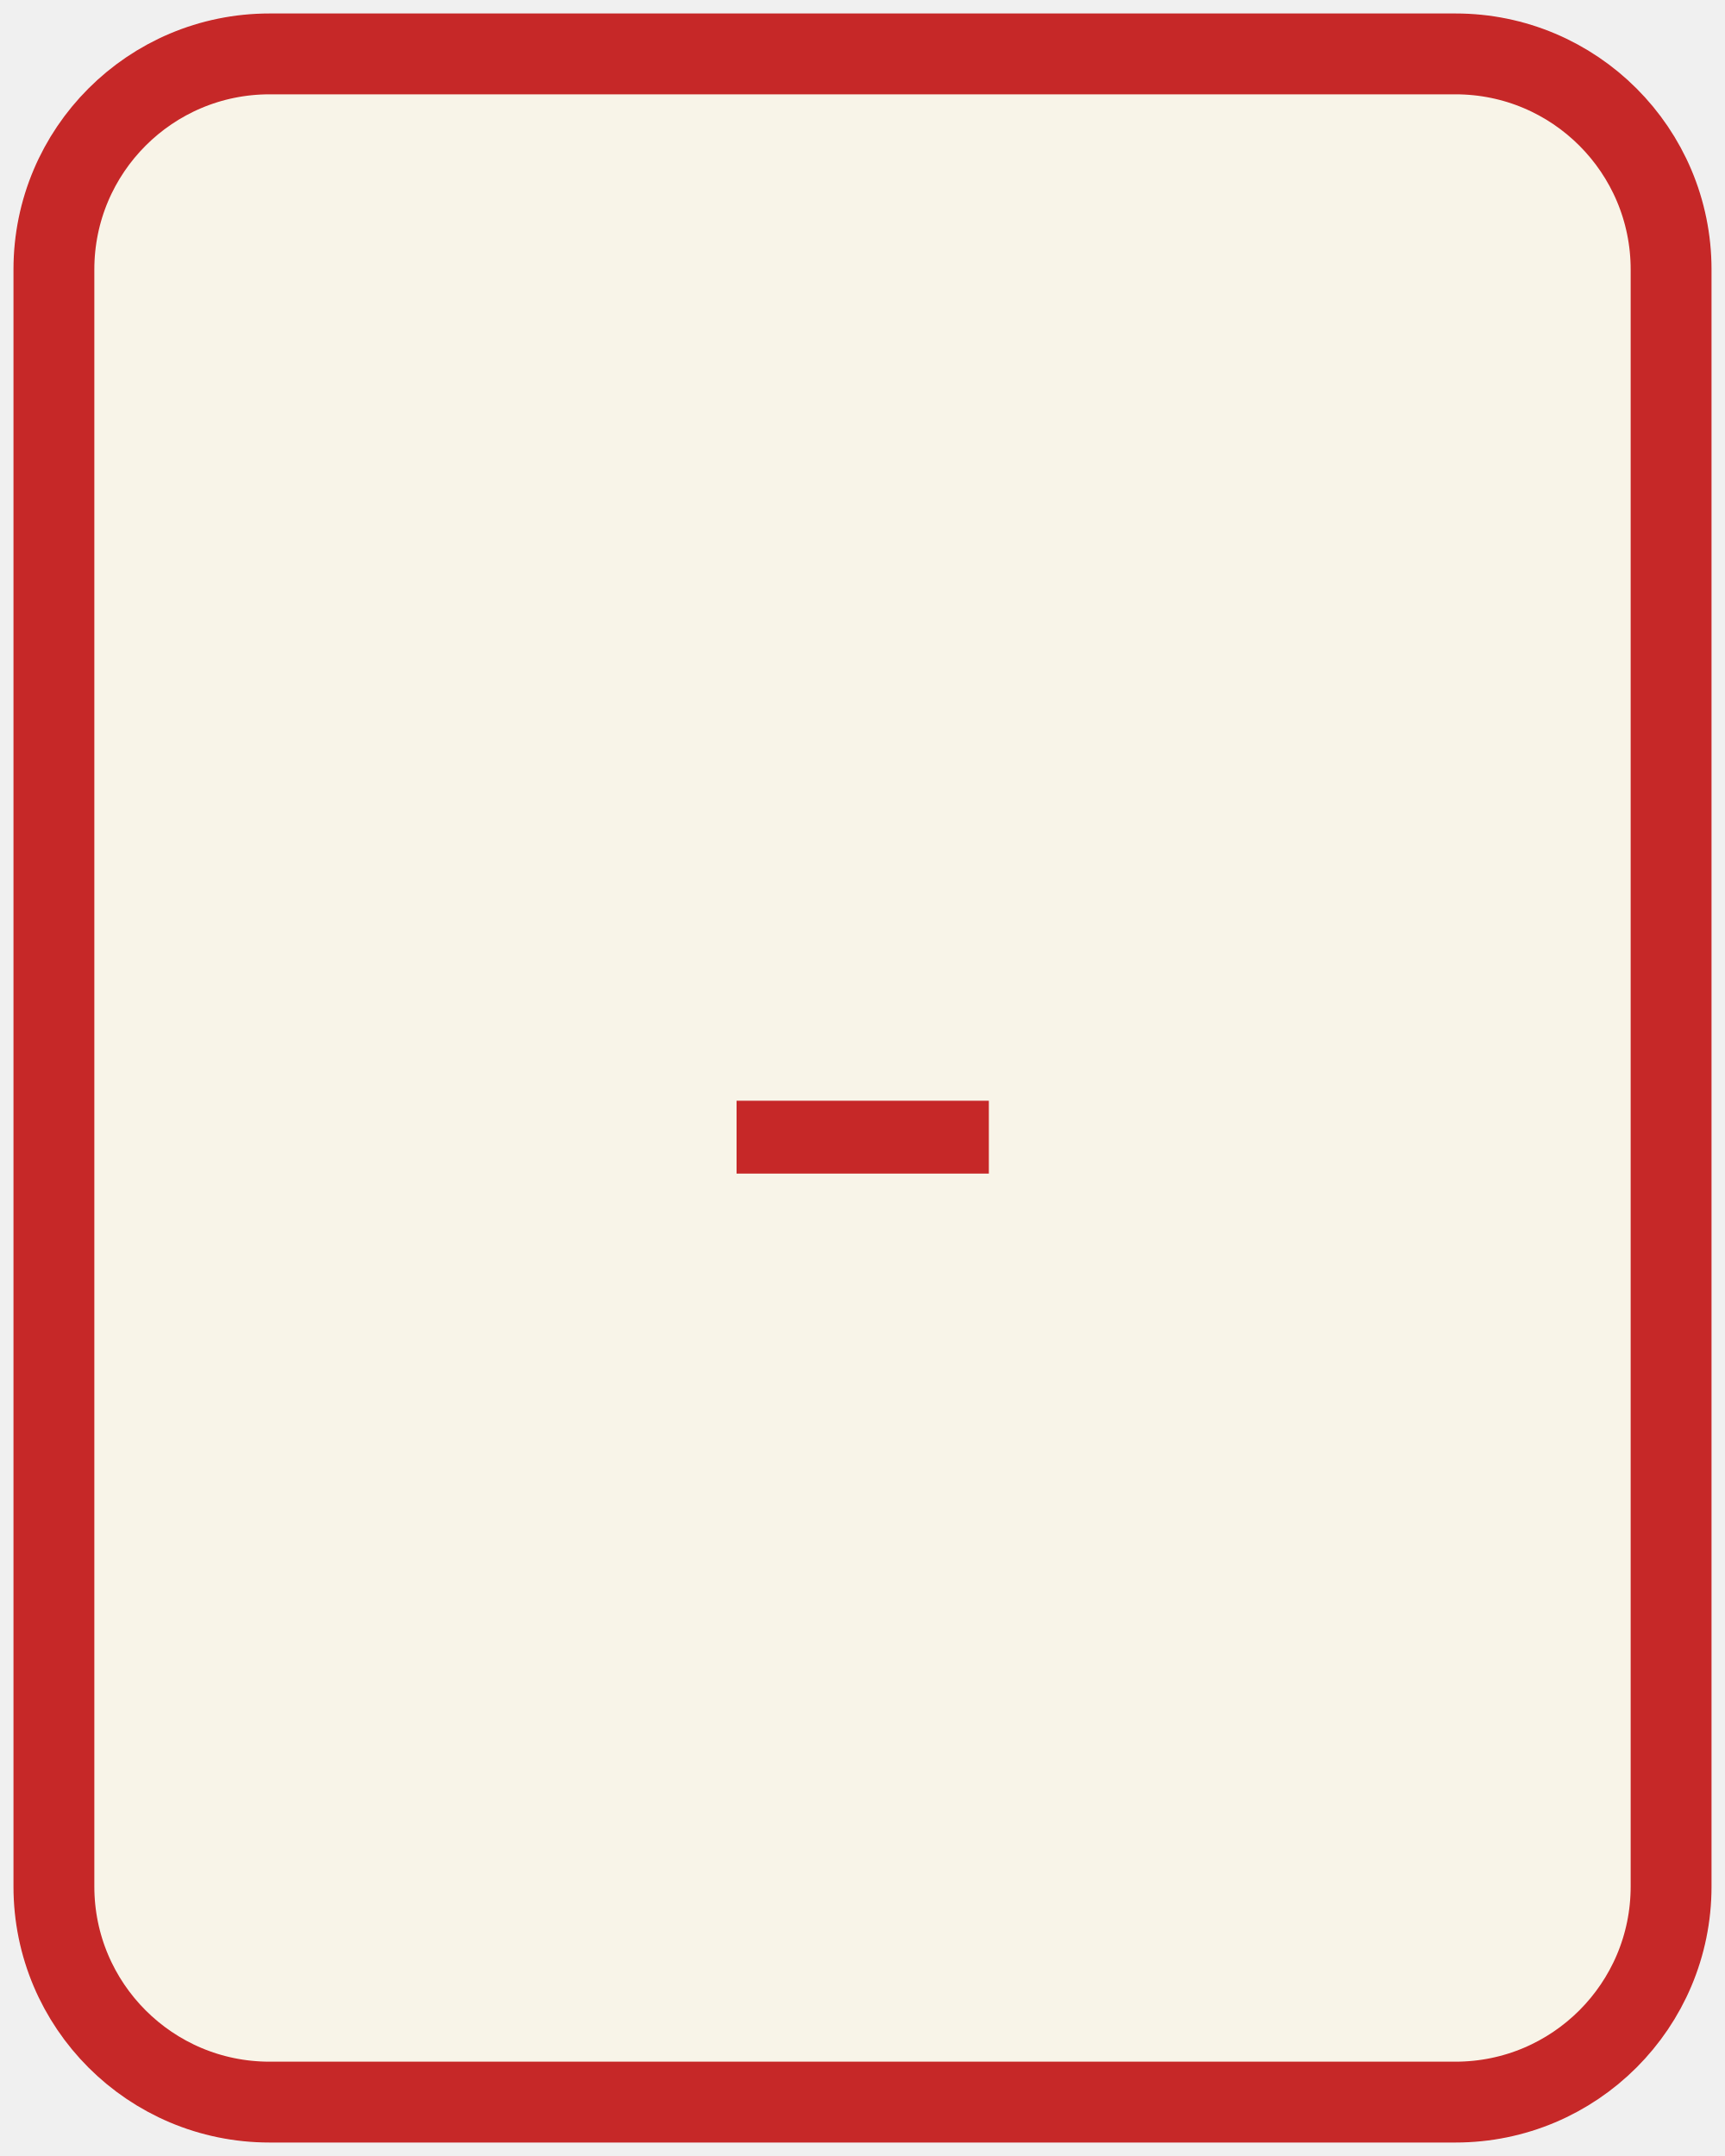
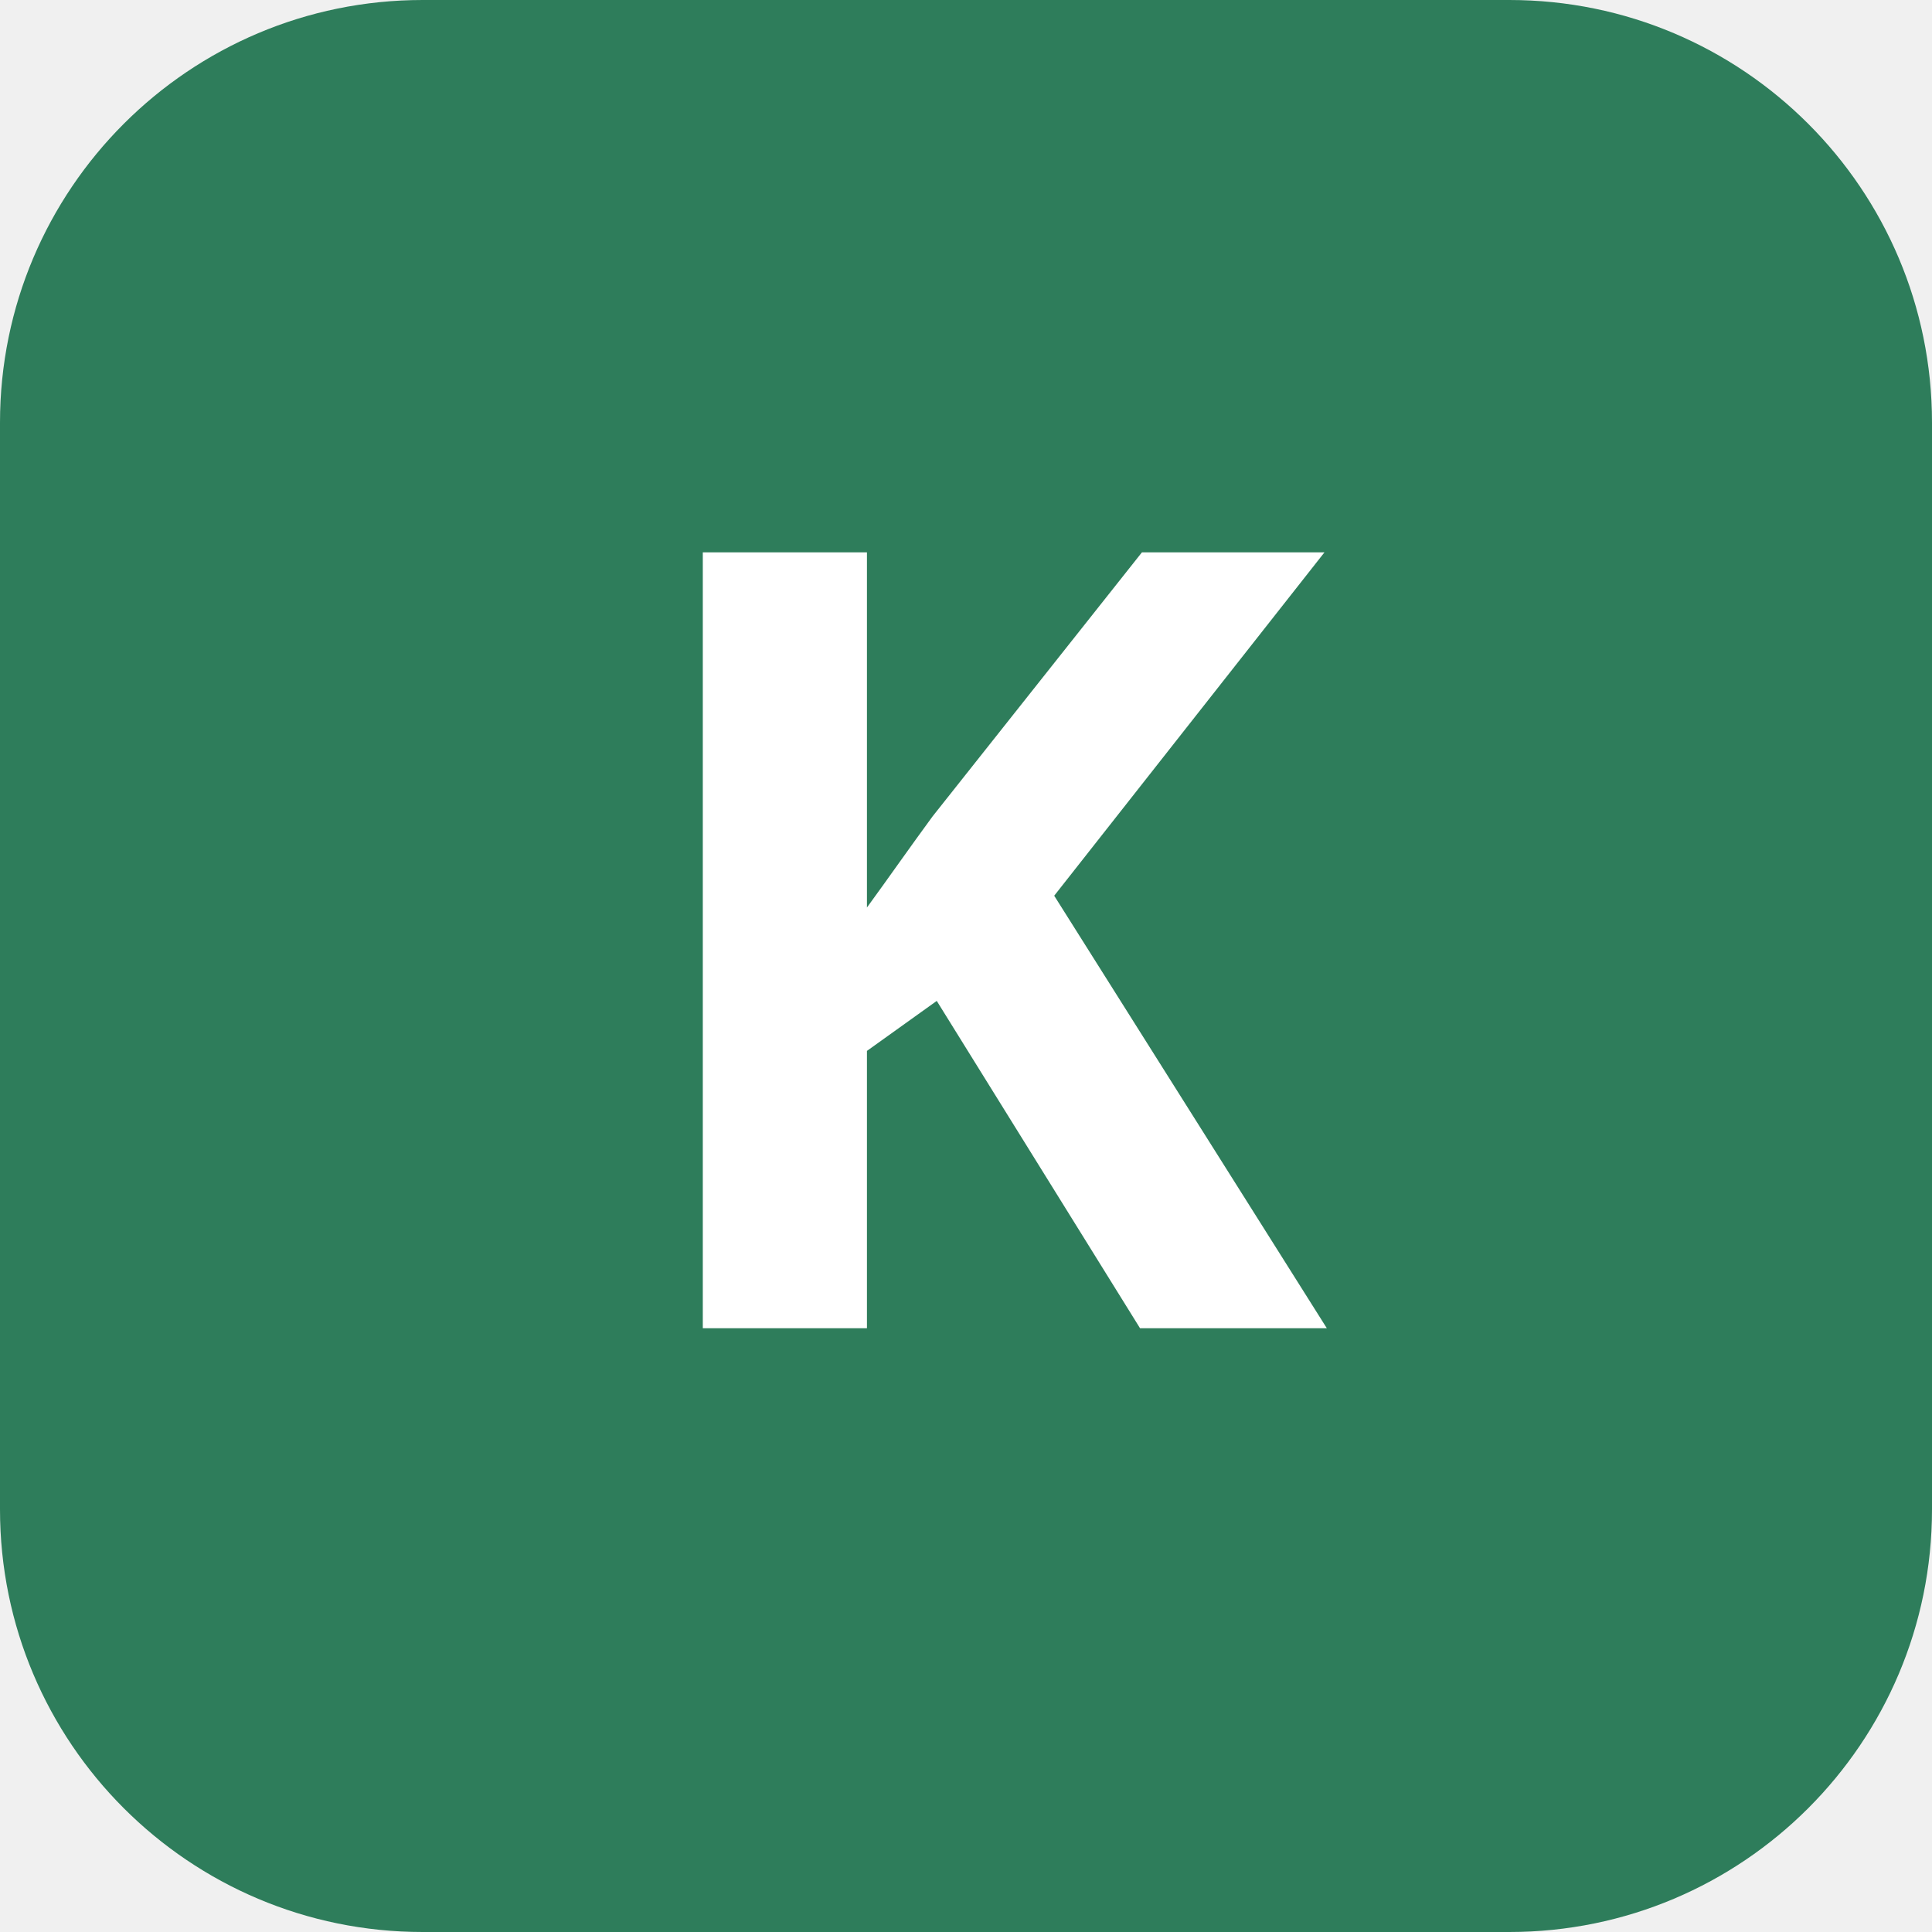
- <svg xmlns="http://www.w3.org/2000/svg" viewBox="0 0 64 80">
-   <rect x="2" y="2" width="60" height="76" rx="8" fill="#F8F4E8" stroke="#C62828" stroke-width="3" />
-   <text x="32" y="52" text-anchor="middle" font-size="36" font-family="serif" fill="#C62828">-</text>
+ <svg xmlns="http://www.w3.org/2000/svg" viewBox="0 0 64 64">
+   <rect width="64" height="64" rx="14" fill="#2E7D5B" />
+   <text x="32" y="44" text-anchor="middle" font-size="36" font-family="system-ui,sans-serif" font-weight="700" fill="#ffffff">K</text>
</svg>
